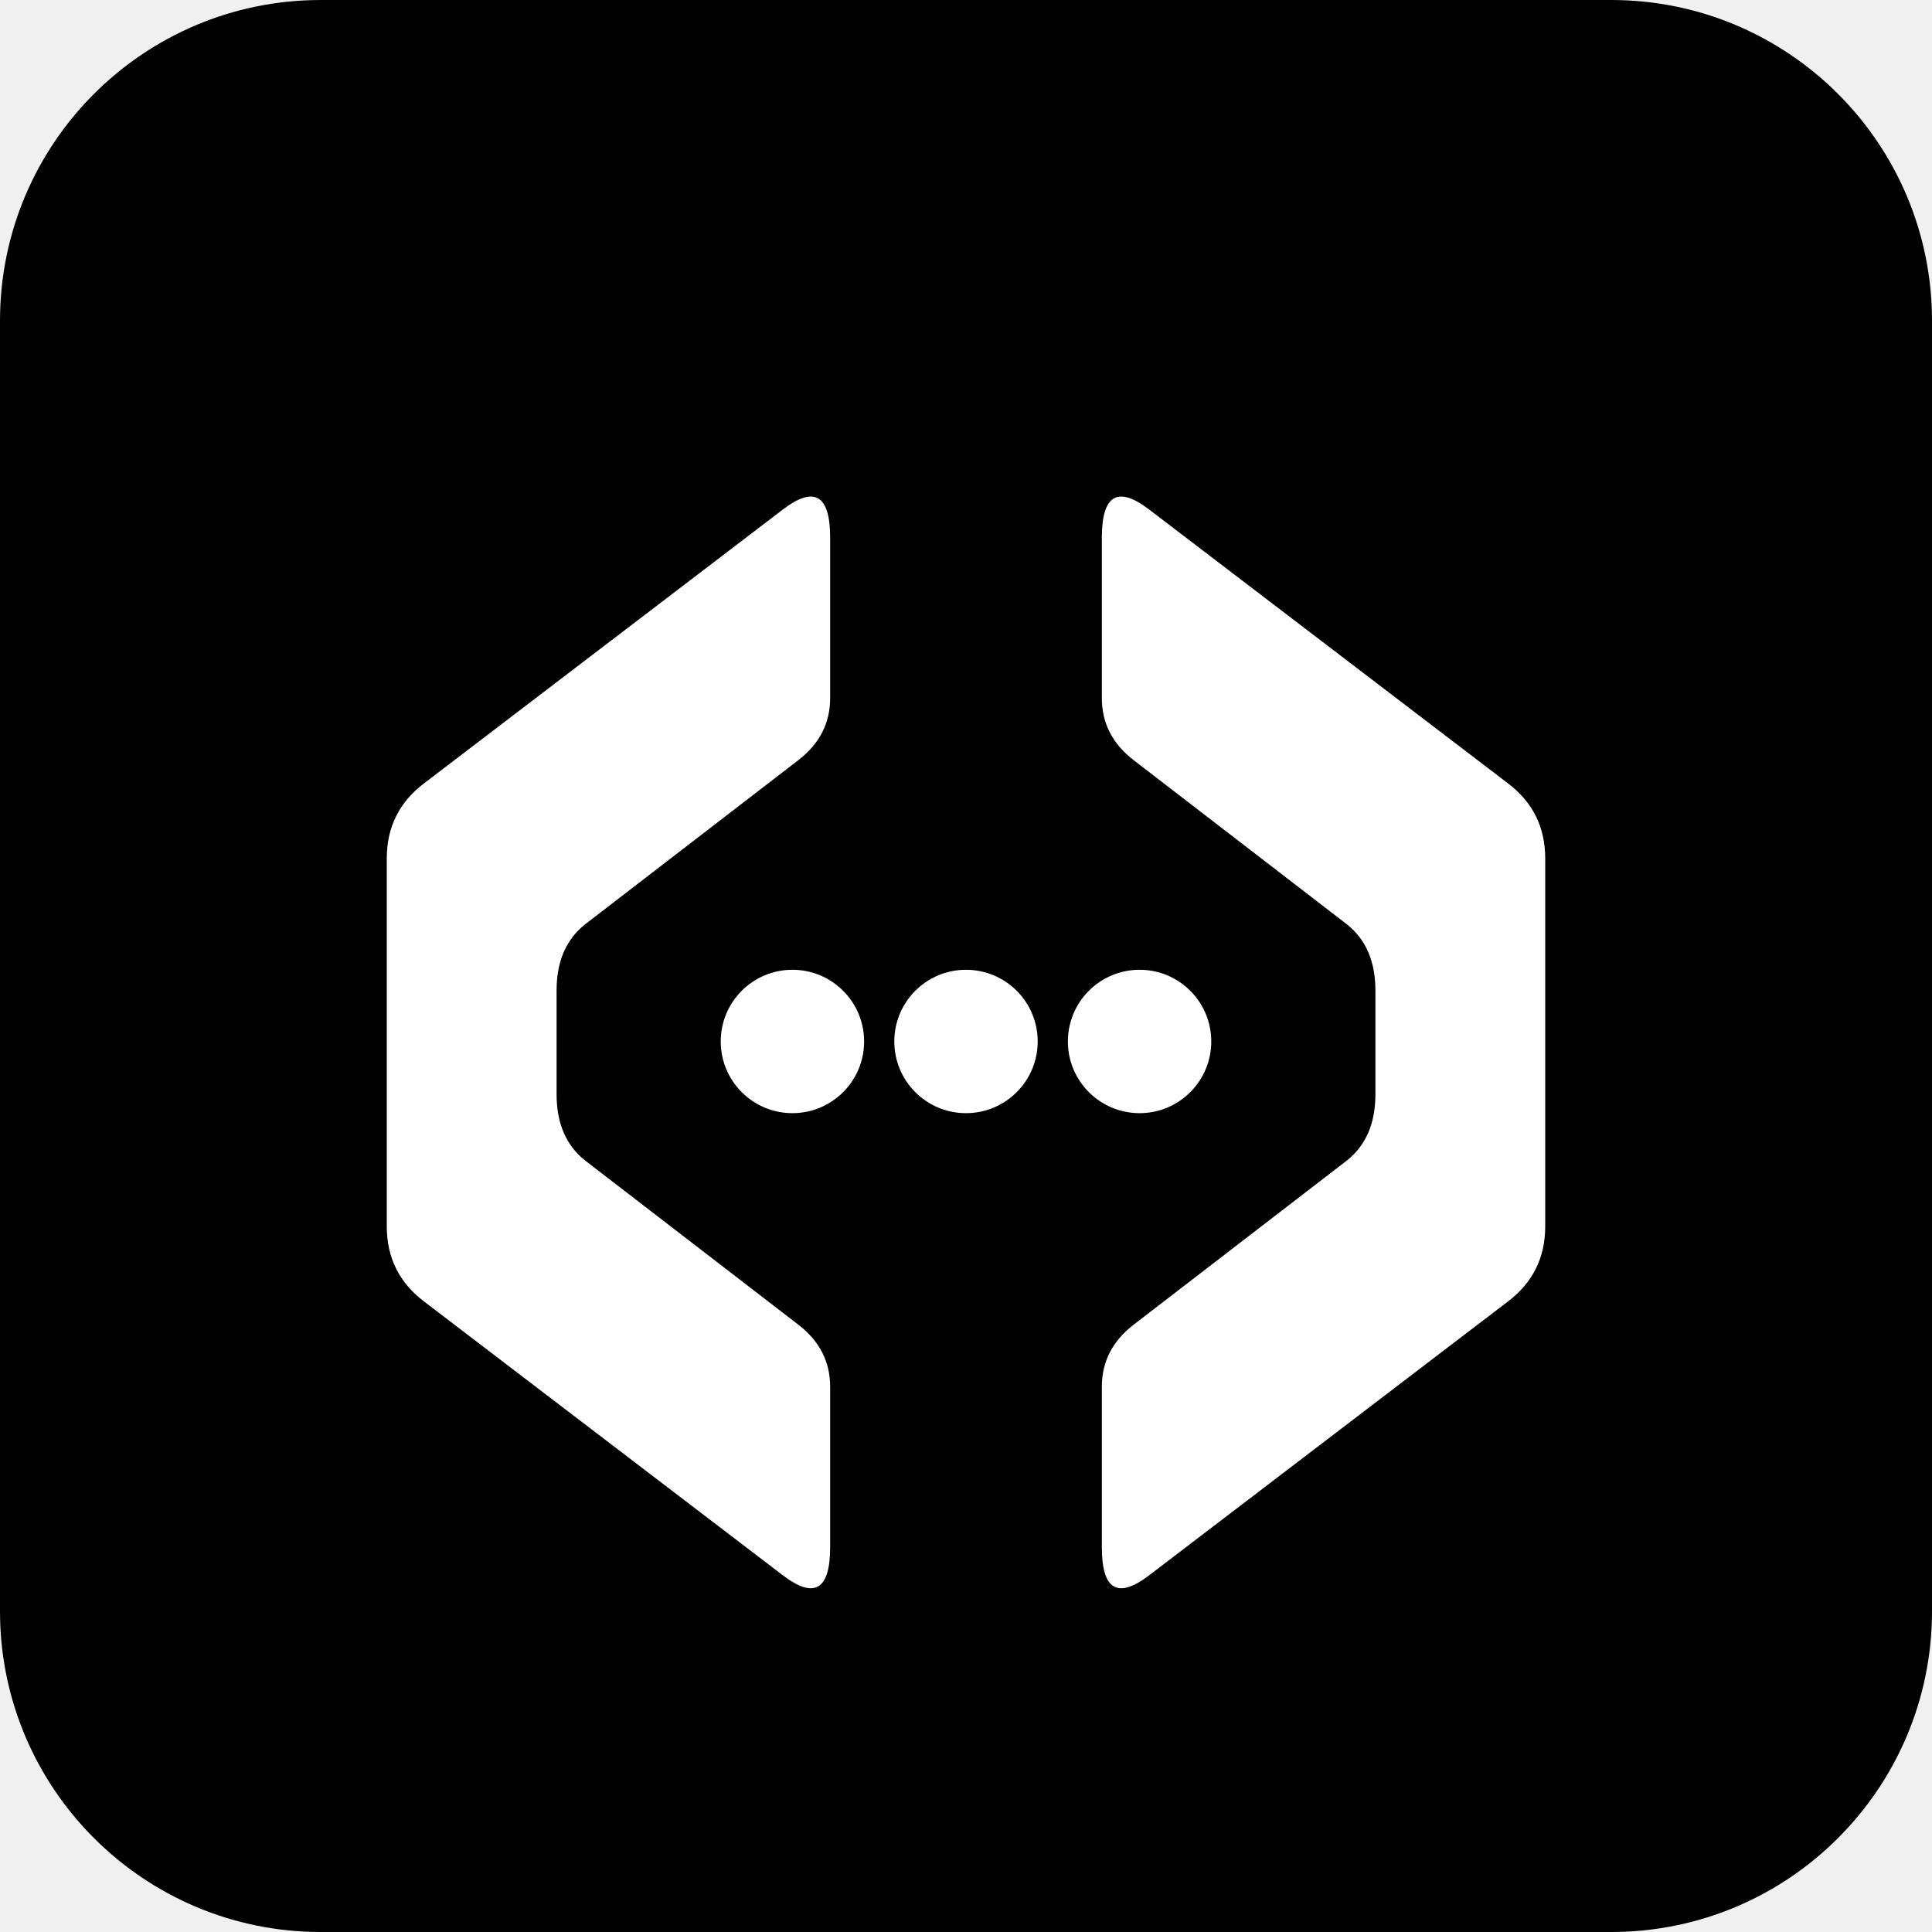
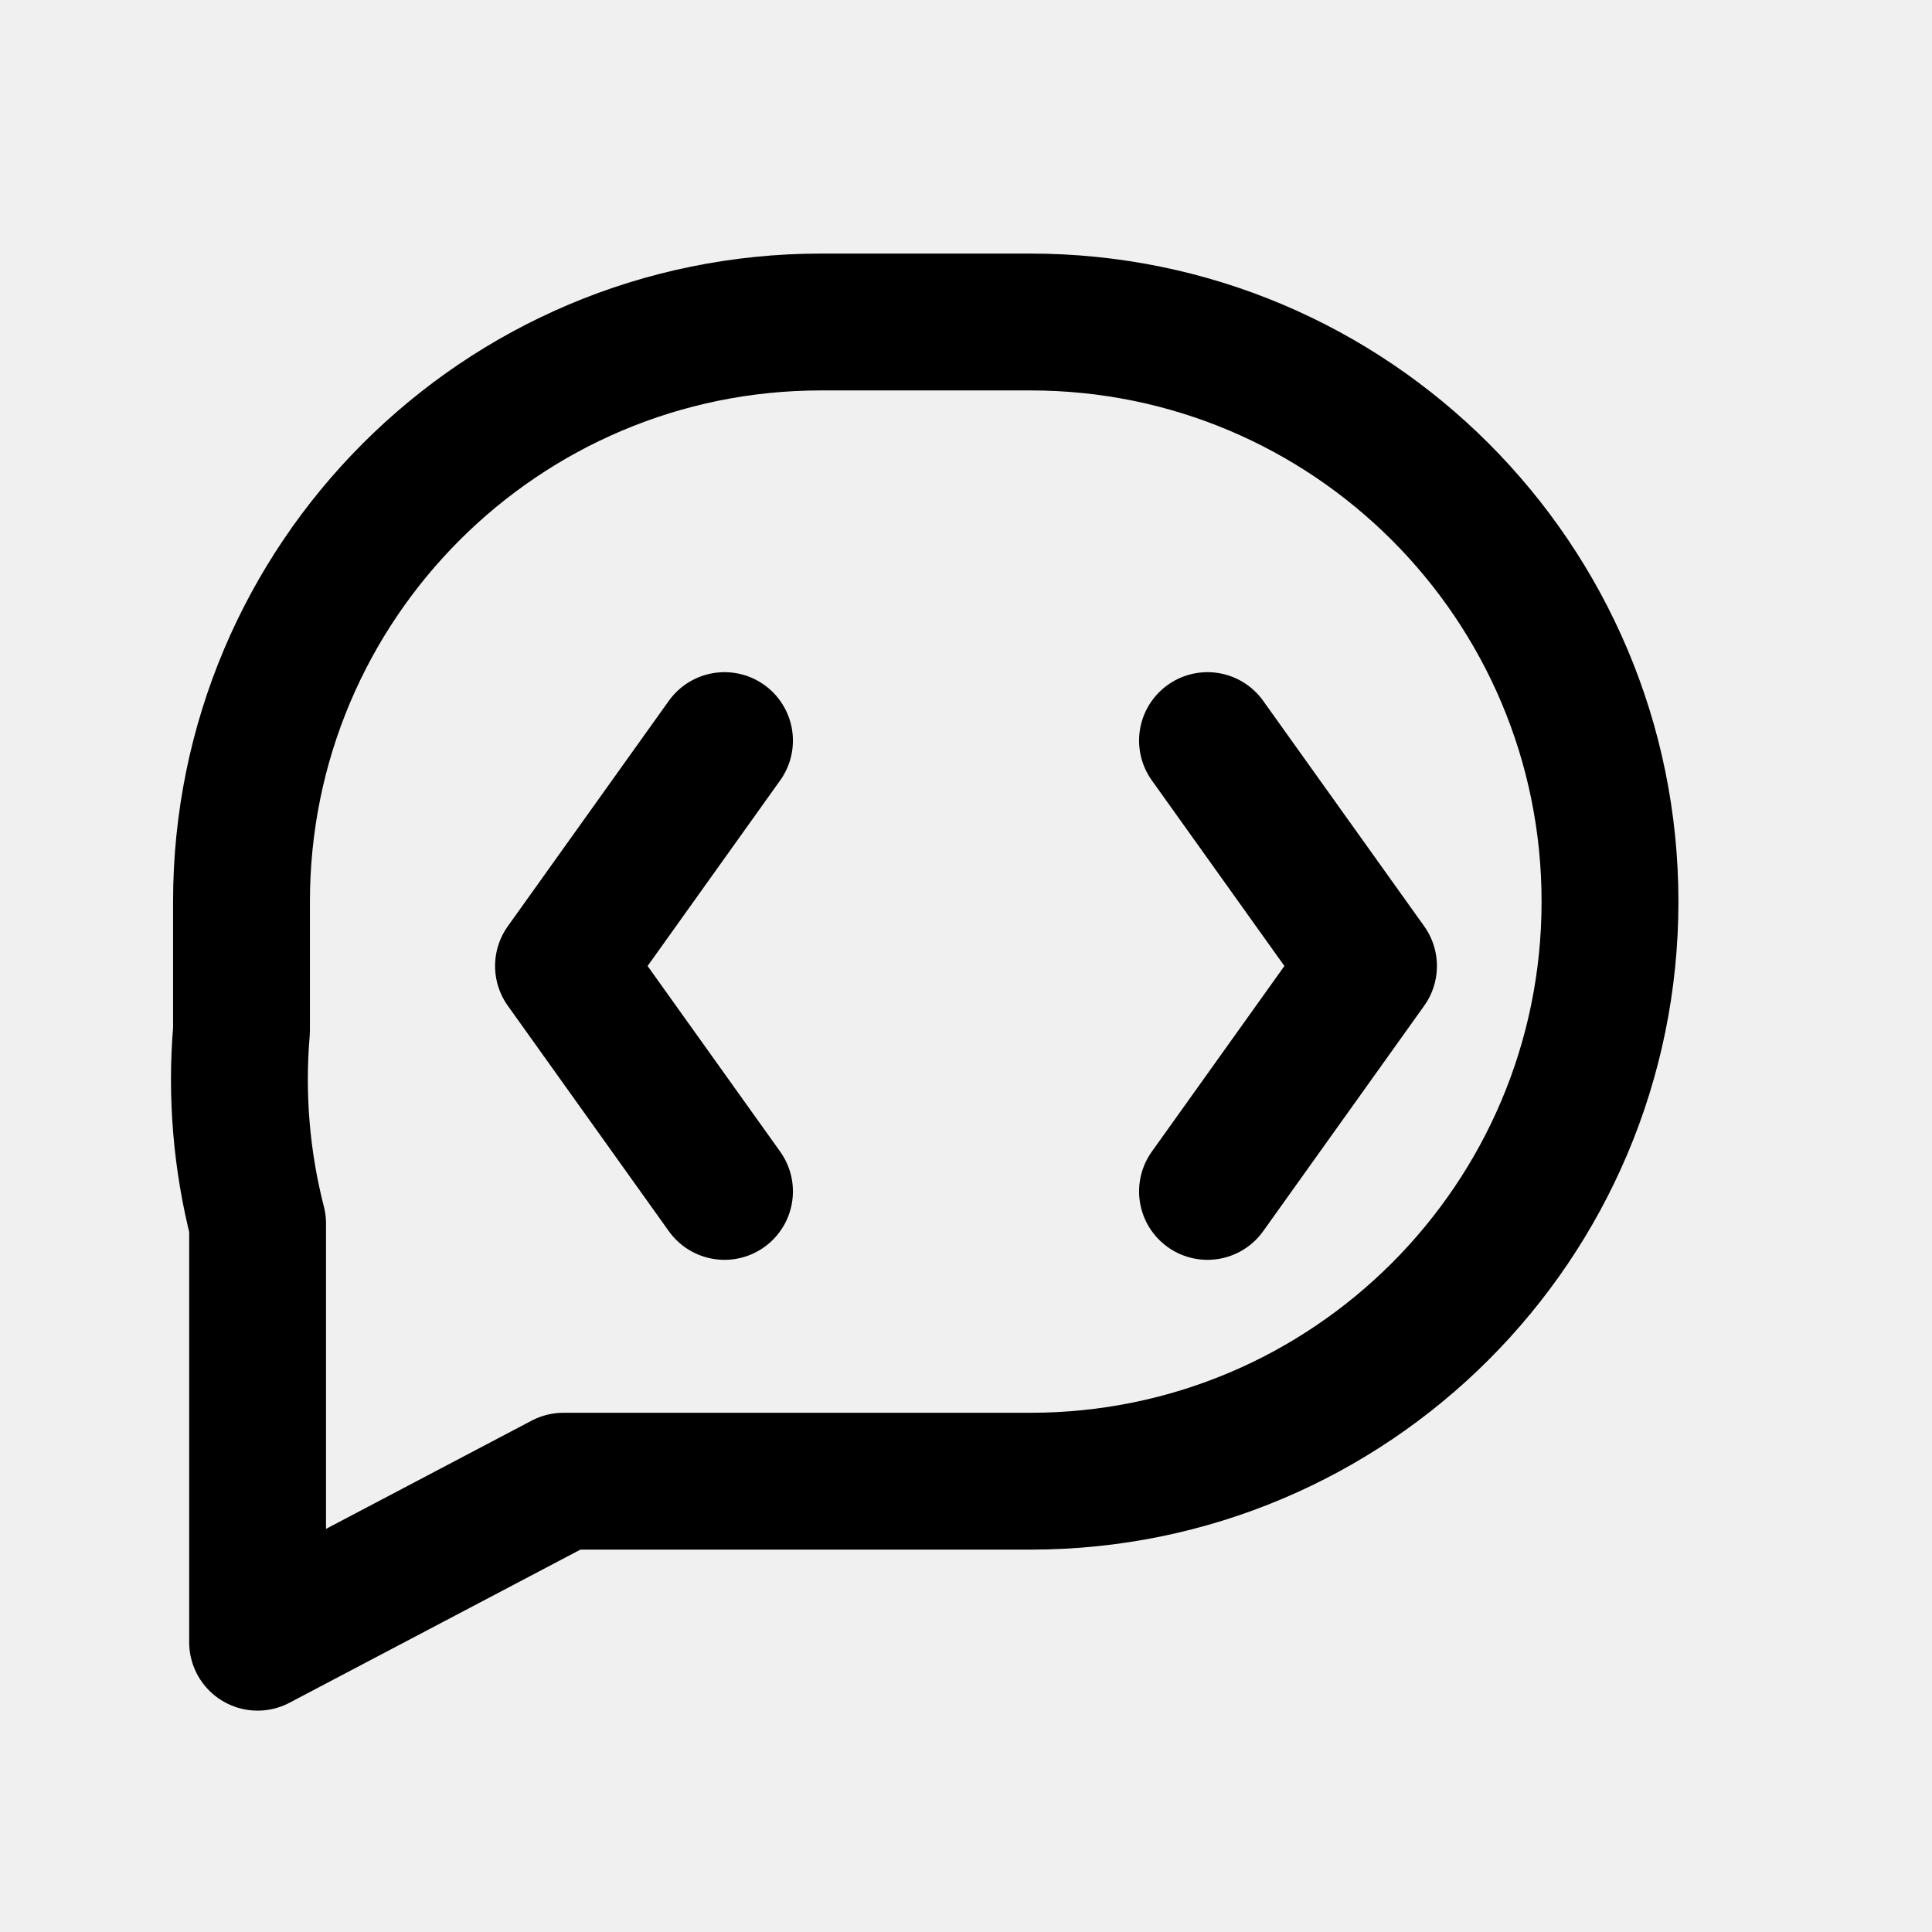
- <svg xmlns="http://www.w3.org/2000/svg" viewBox="0 0 1024 1024" width="1024" height="1024">
-   <rect width="1024" height="1024" rx="170" fill="#000" />
-   <path d="M415 270            L225 415            Q205 430 205 455            L205 650            Q205 675 225 690            L415 835            Q440 854 440 820            L440 735            Q440 715 423 702            L310 615            Q295 603 295 580            L295 525            Q295 502 310 490            L423 403            Q440 390 440 370            L440 285            Q440 251 415 270Z" fill="#fff" />
-   <path d="M609 270            L799 415            Q819 430 819 455            L819 650            Q819 675 799 690            L609 835            Q584 854 584 820            L584 735            Q584 715 601 702            L714 615            Q729 603 729 580            L729 525            Q729 502 714 490            L601 403            Q584 390 584 370            L584 285            Q584 251 609 270Z" fill="#fff" />
-   <circle cx="420" cy="552" r="38" fill="#fff" />
-   <circle cx="512" cy="552" r="38" fill="#fff" />
-   <circle cx="604" cy="552" r="38" fill="#fff" />
+ <svg xmlns="http://www.w3.org/2000/svg" viewBox="0 0 24 24" fill="none">
+   <path d="M20 11.2a7.2 7.2 0 0 1-7.2 7.2H7l-3.8 2v-5.2A7.2 7.2 0 0 1 3 12.8v-1.6A7.2 7.2 0 0 1 10.2 4h2.6A7.2 7.2 0 0 1 20 11.2Z" stroke="currentColor" stroke-width="1.7" stroke-linecap="round" stroke-linejoin="round" />
+   <path d="m9 9.2-2 2.8 2 2.8M15 9.2l2 2.8-2 2.8" stroke="currentColor" stroke-width="1.7" stroke-linecap="round" stroke-linejoin="round" />
</svg>
